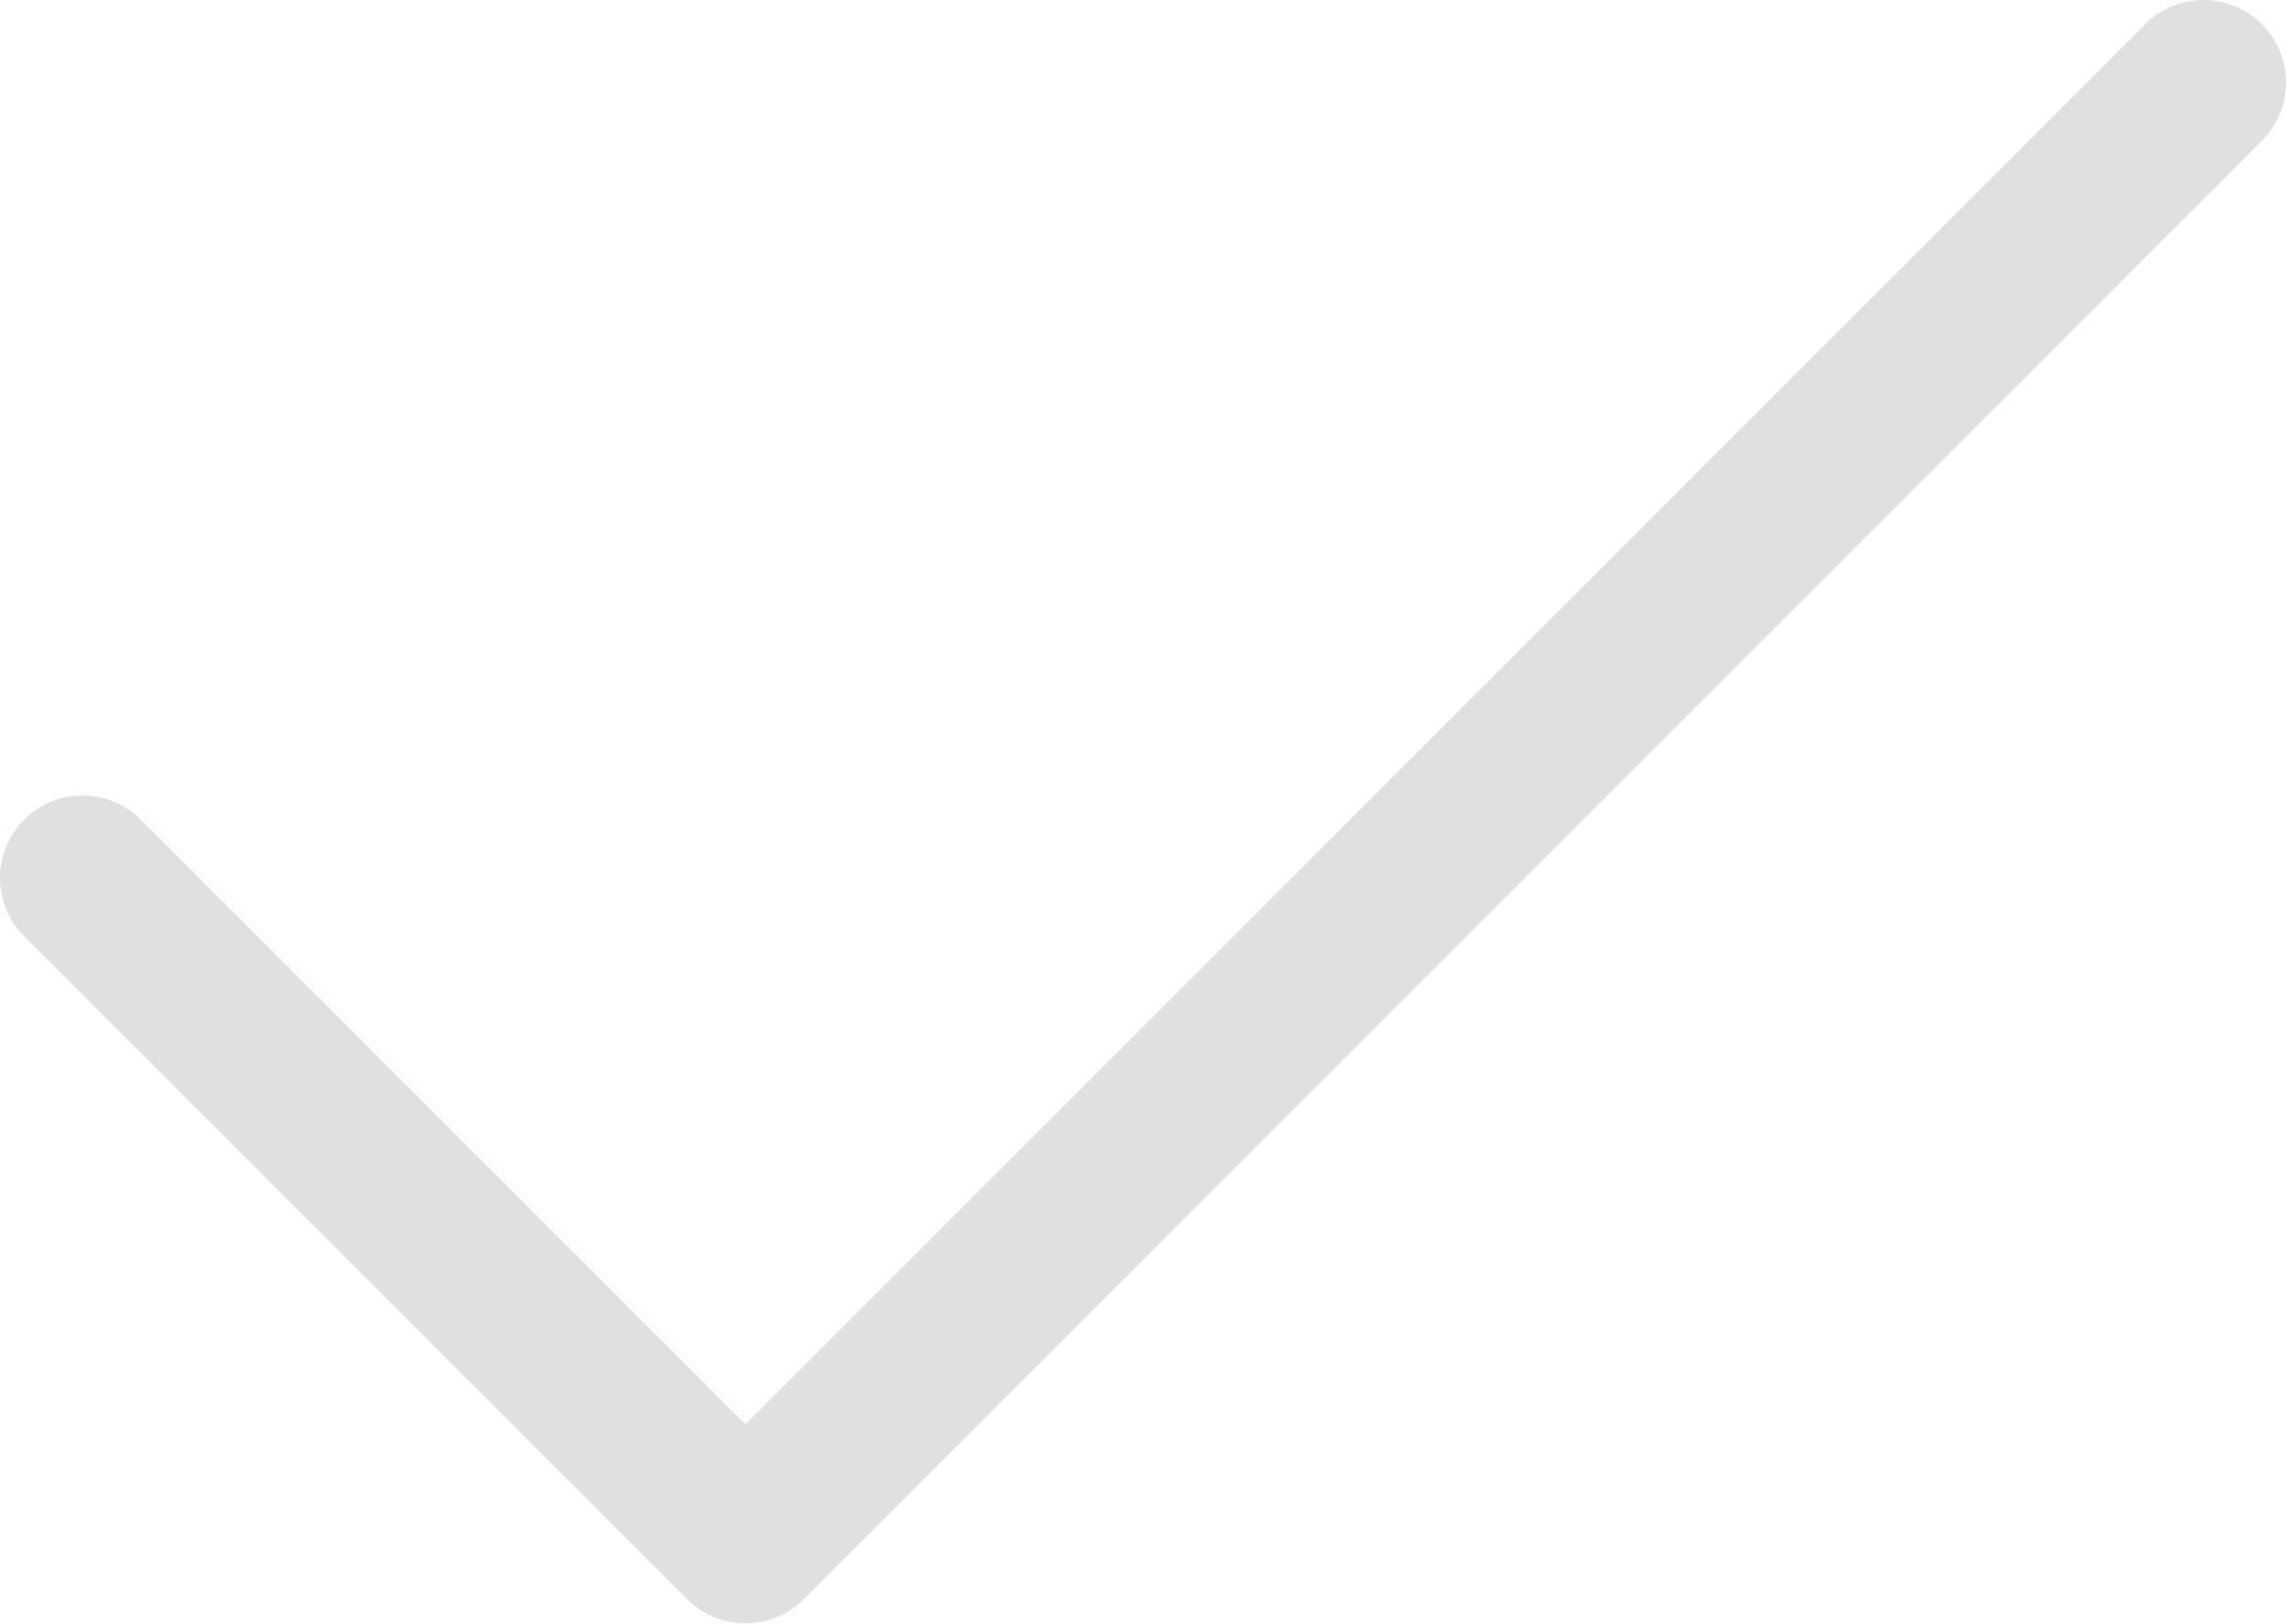
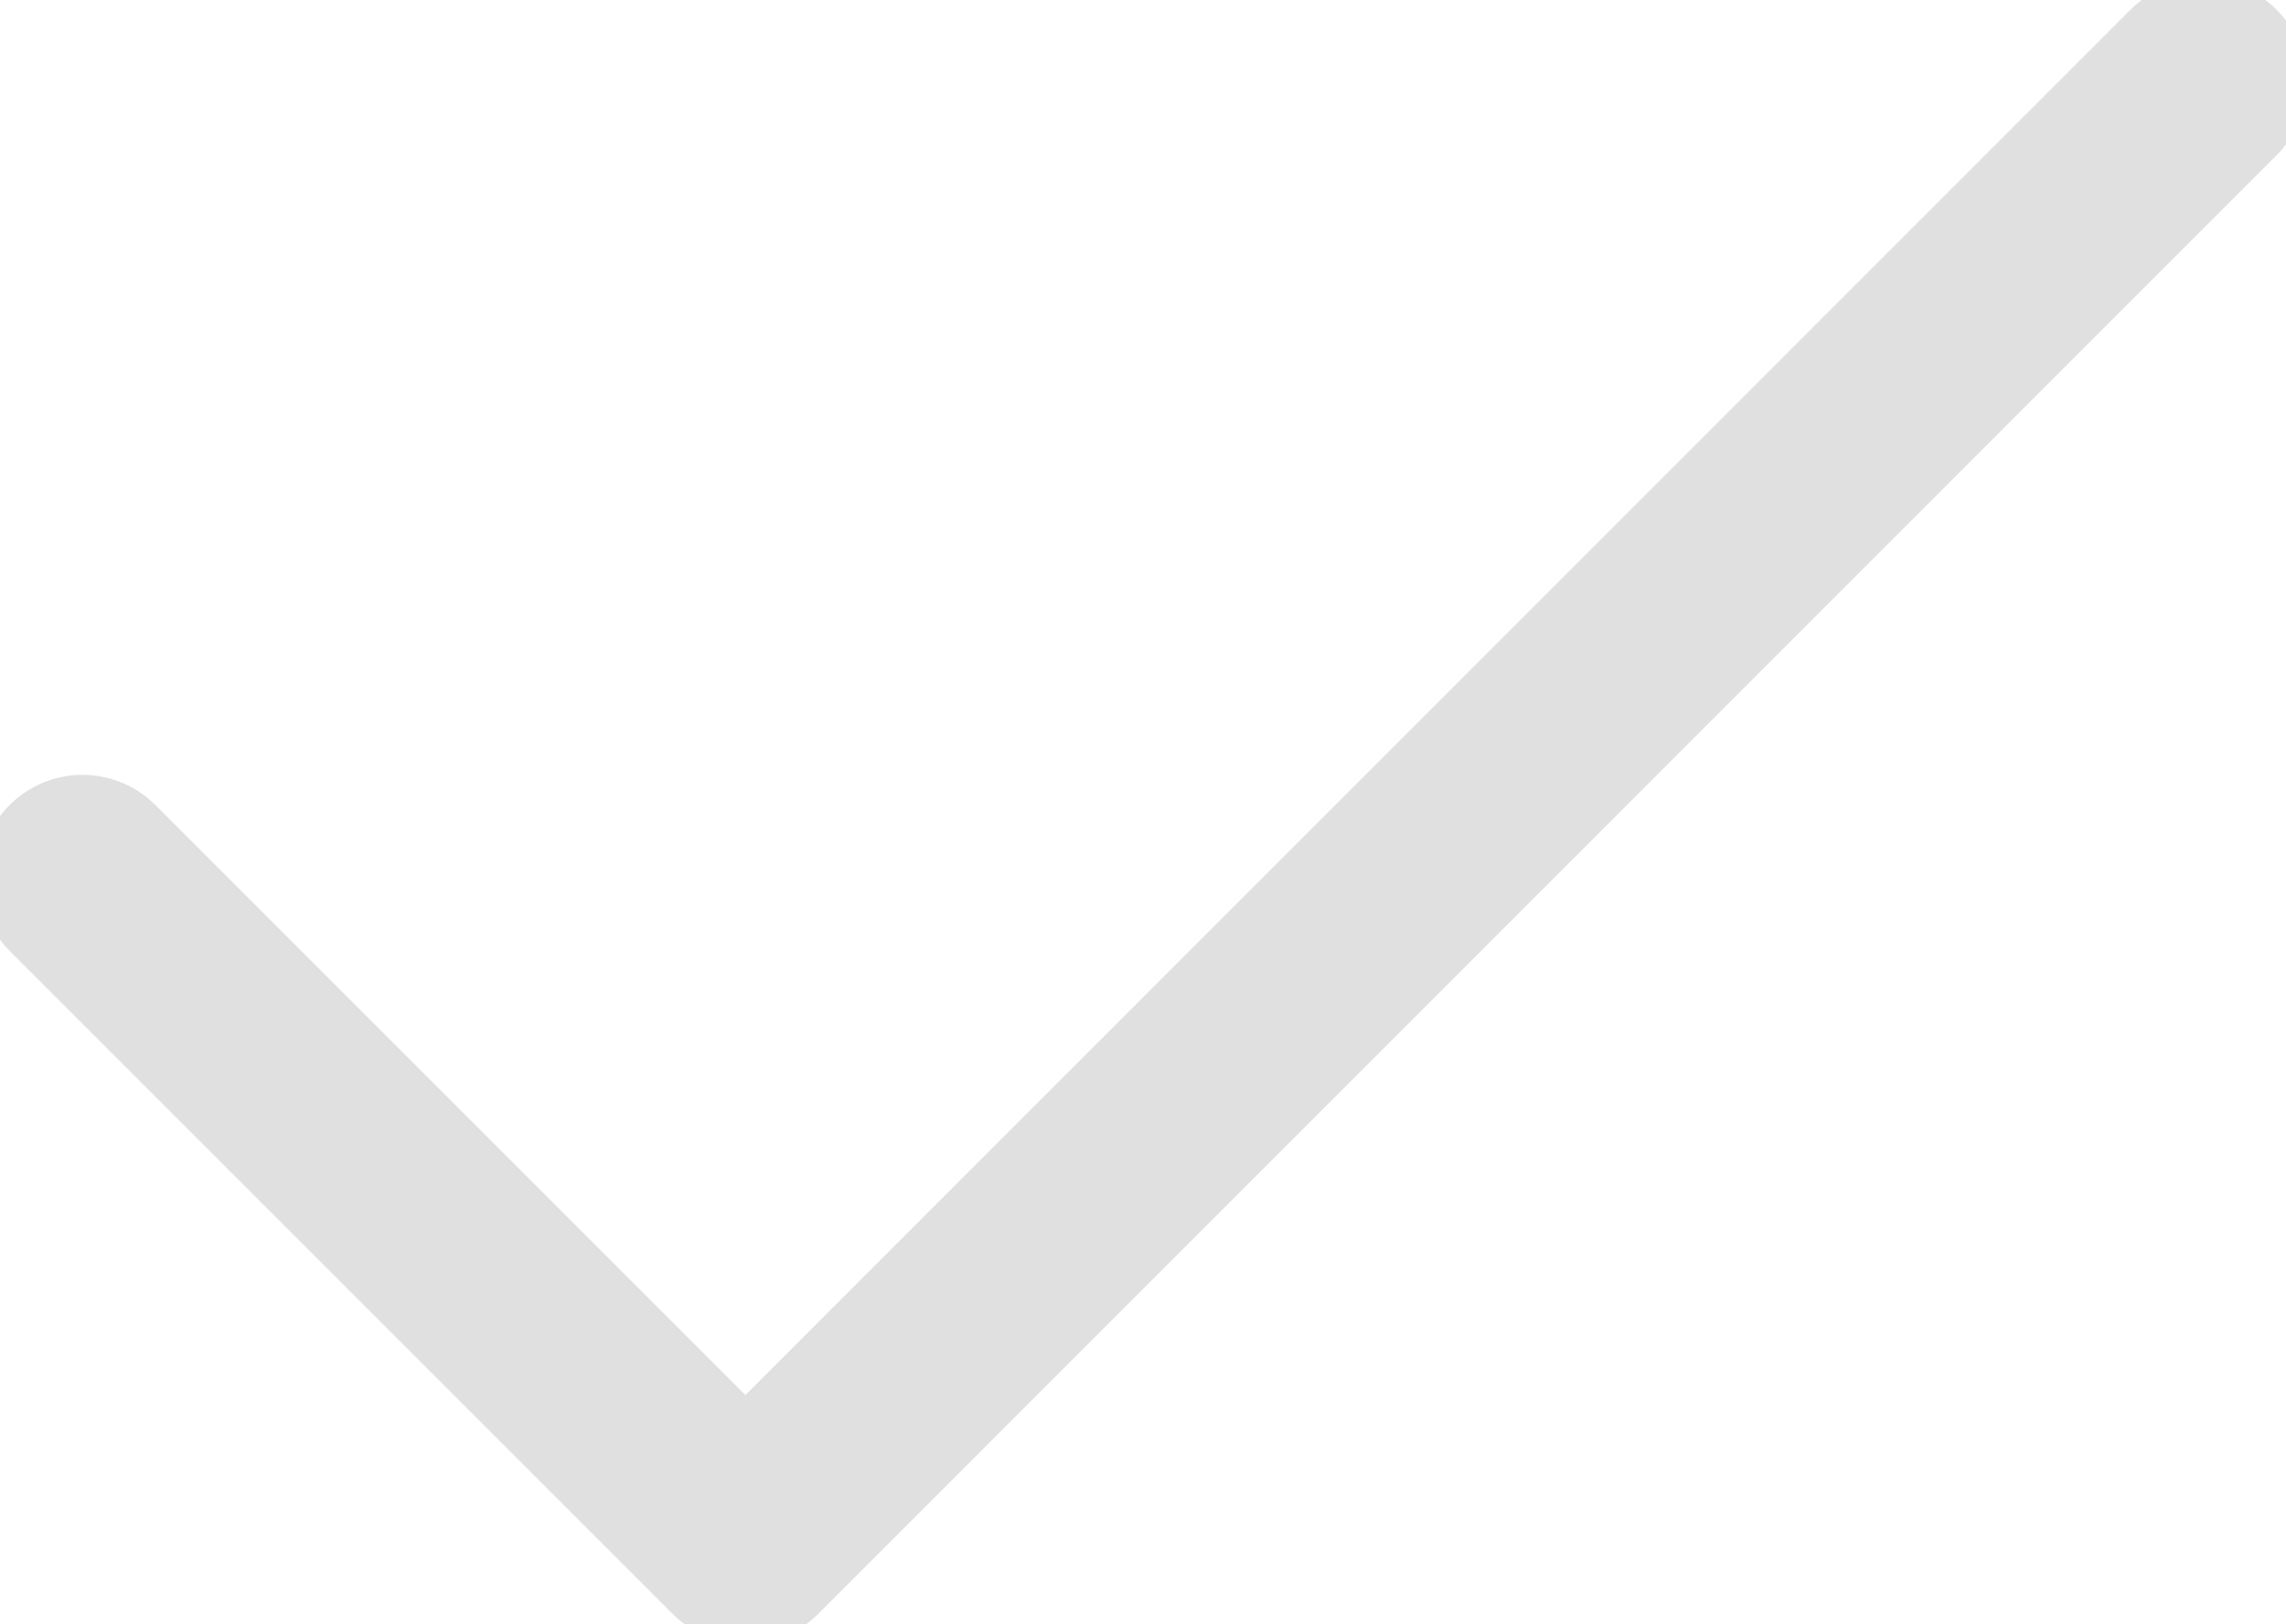
<svg xmlns="http://www.w3.org/2000/svg" preserveAspectRatio="none" overflow="visible" style="display: block;" width="8.314" height="5.904" viewBox="0 0 8.314 5.904" fill="none">
  <g id="icon-check">
-     <path id="è·¯å¾ 304" d="M8.014 0.3L2.711 5.604L0.3 3.193" stroke="#E0E0E0" stroke-width="0.6" stroke-linecap="round" stroke-linejoin="round" />
+     <path id="è·¯å¾ 304" d="M8.014 0.3L2.711 5.604L0.3 3.193" stroke="#E0E0E0" stroke-width="0.75" stroke-linecap="round" stroke-linejoin="round" />
  </g>
</svg>
